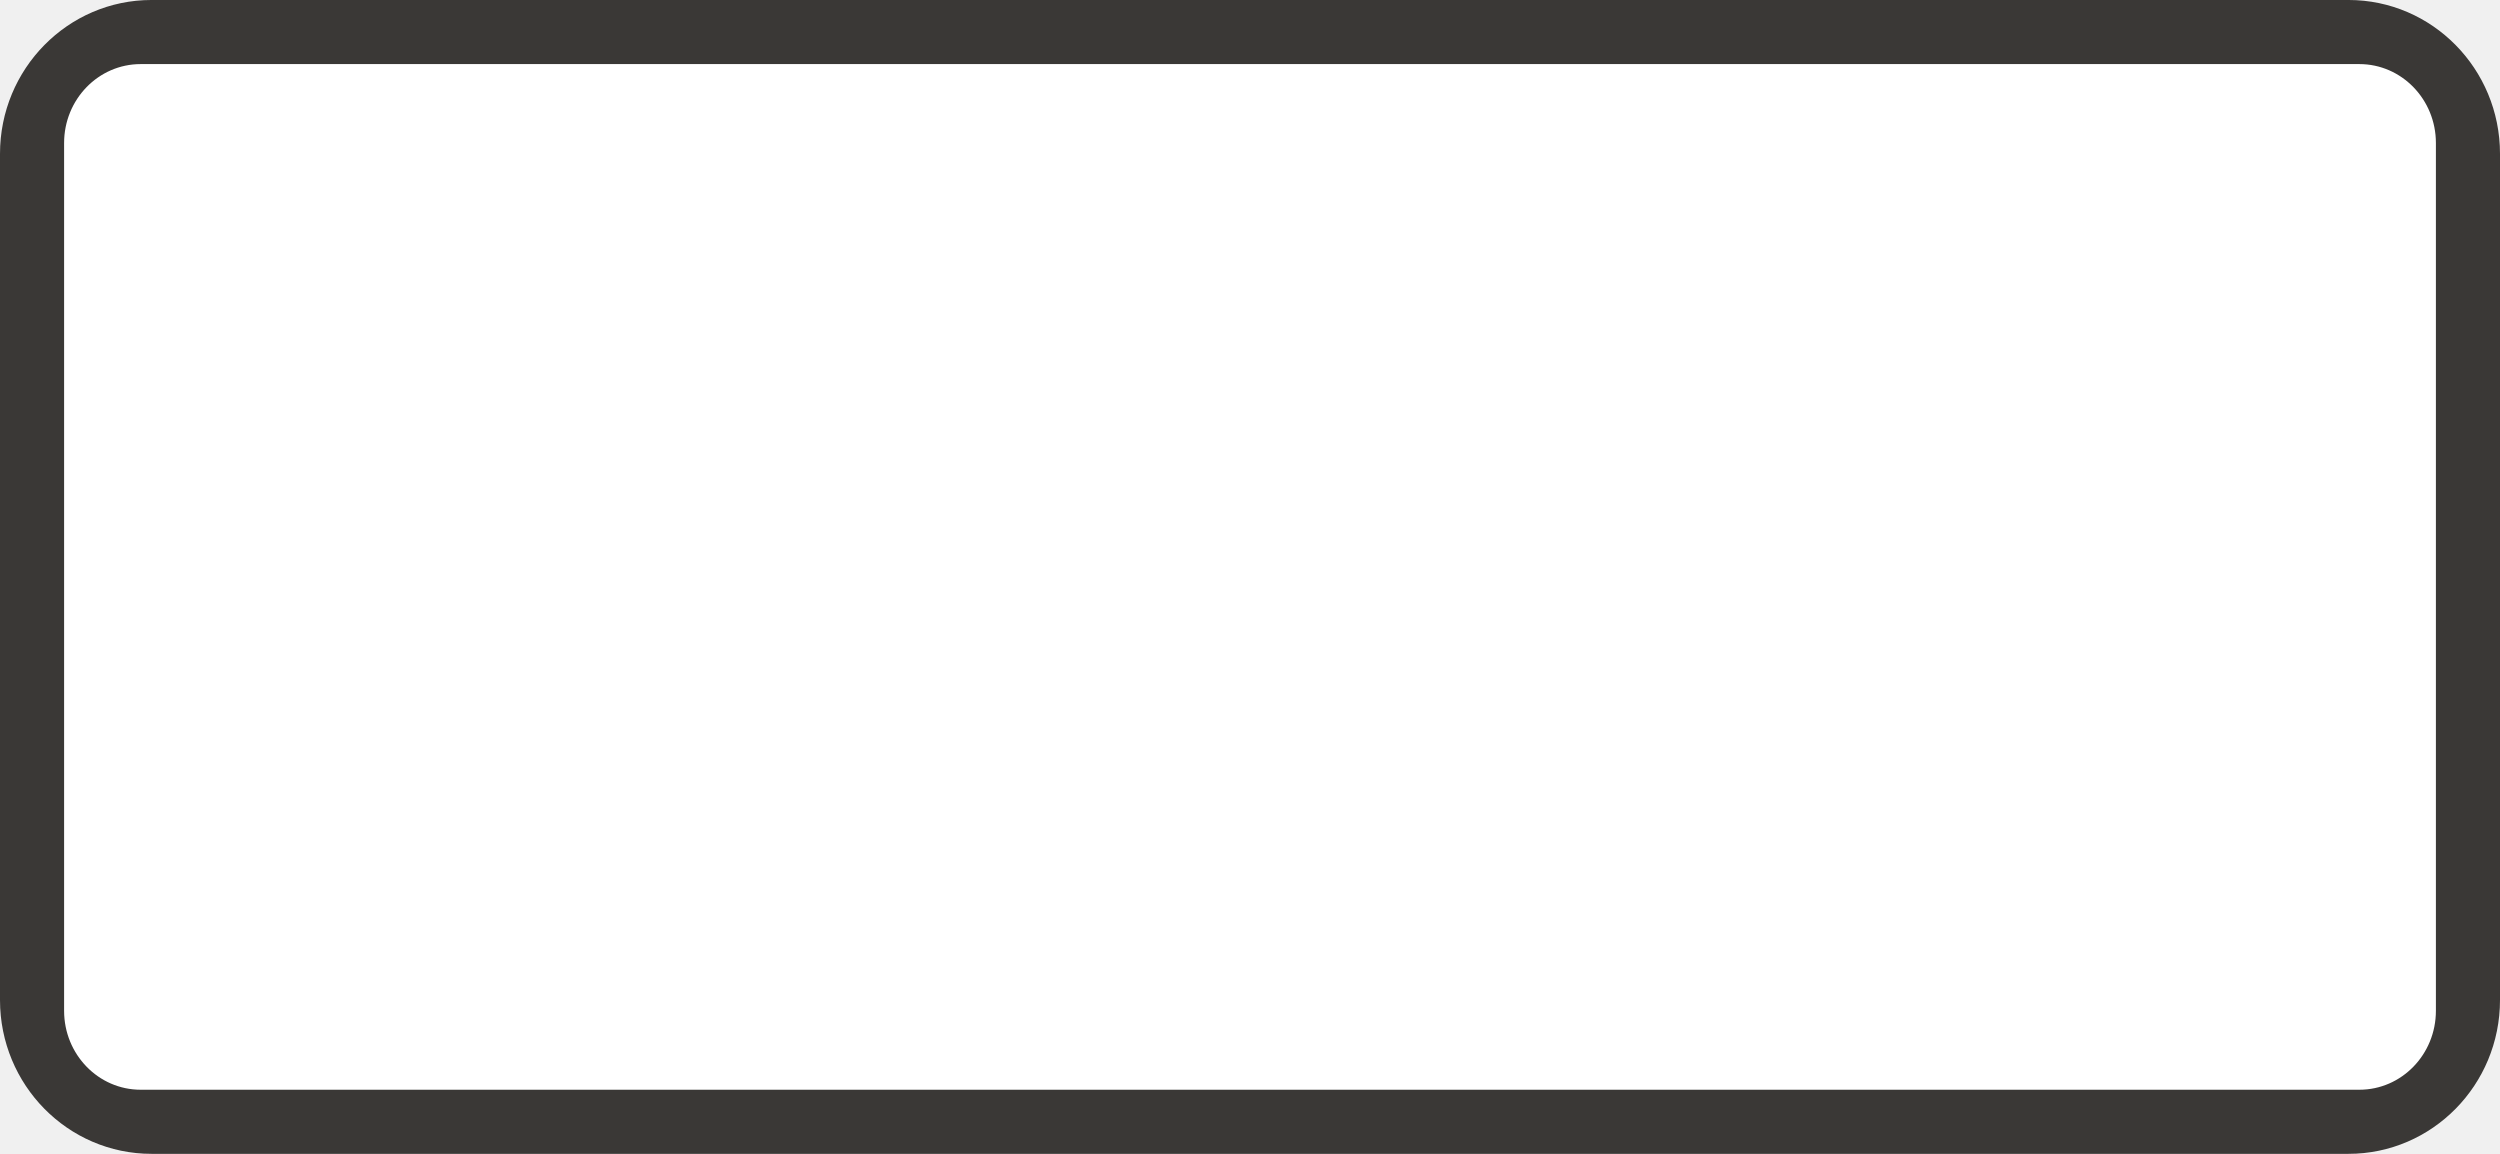
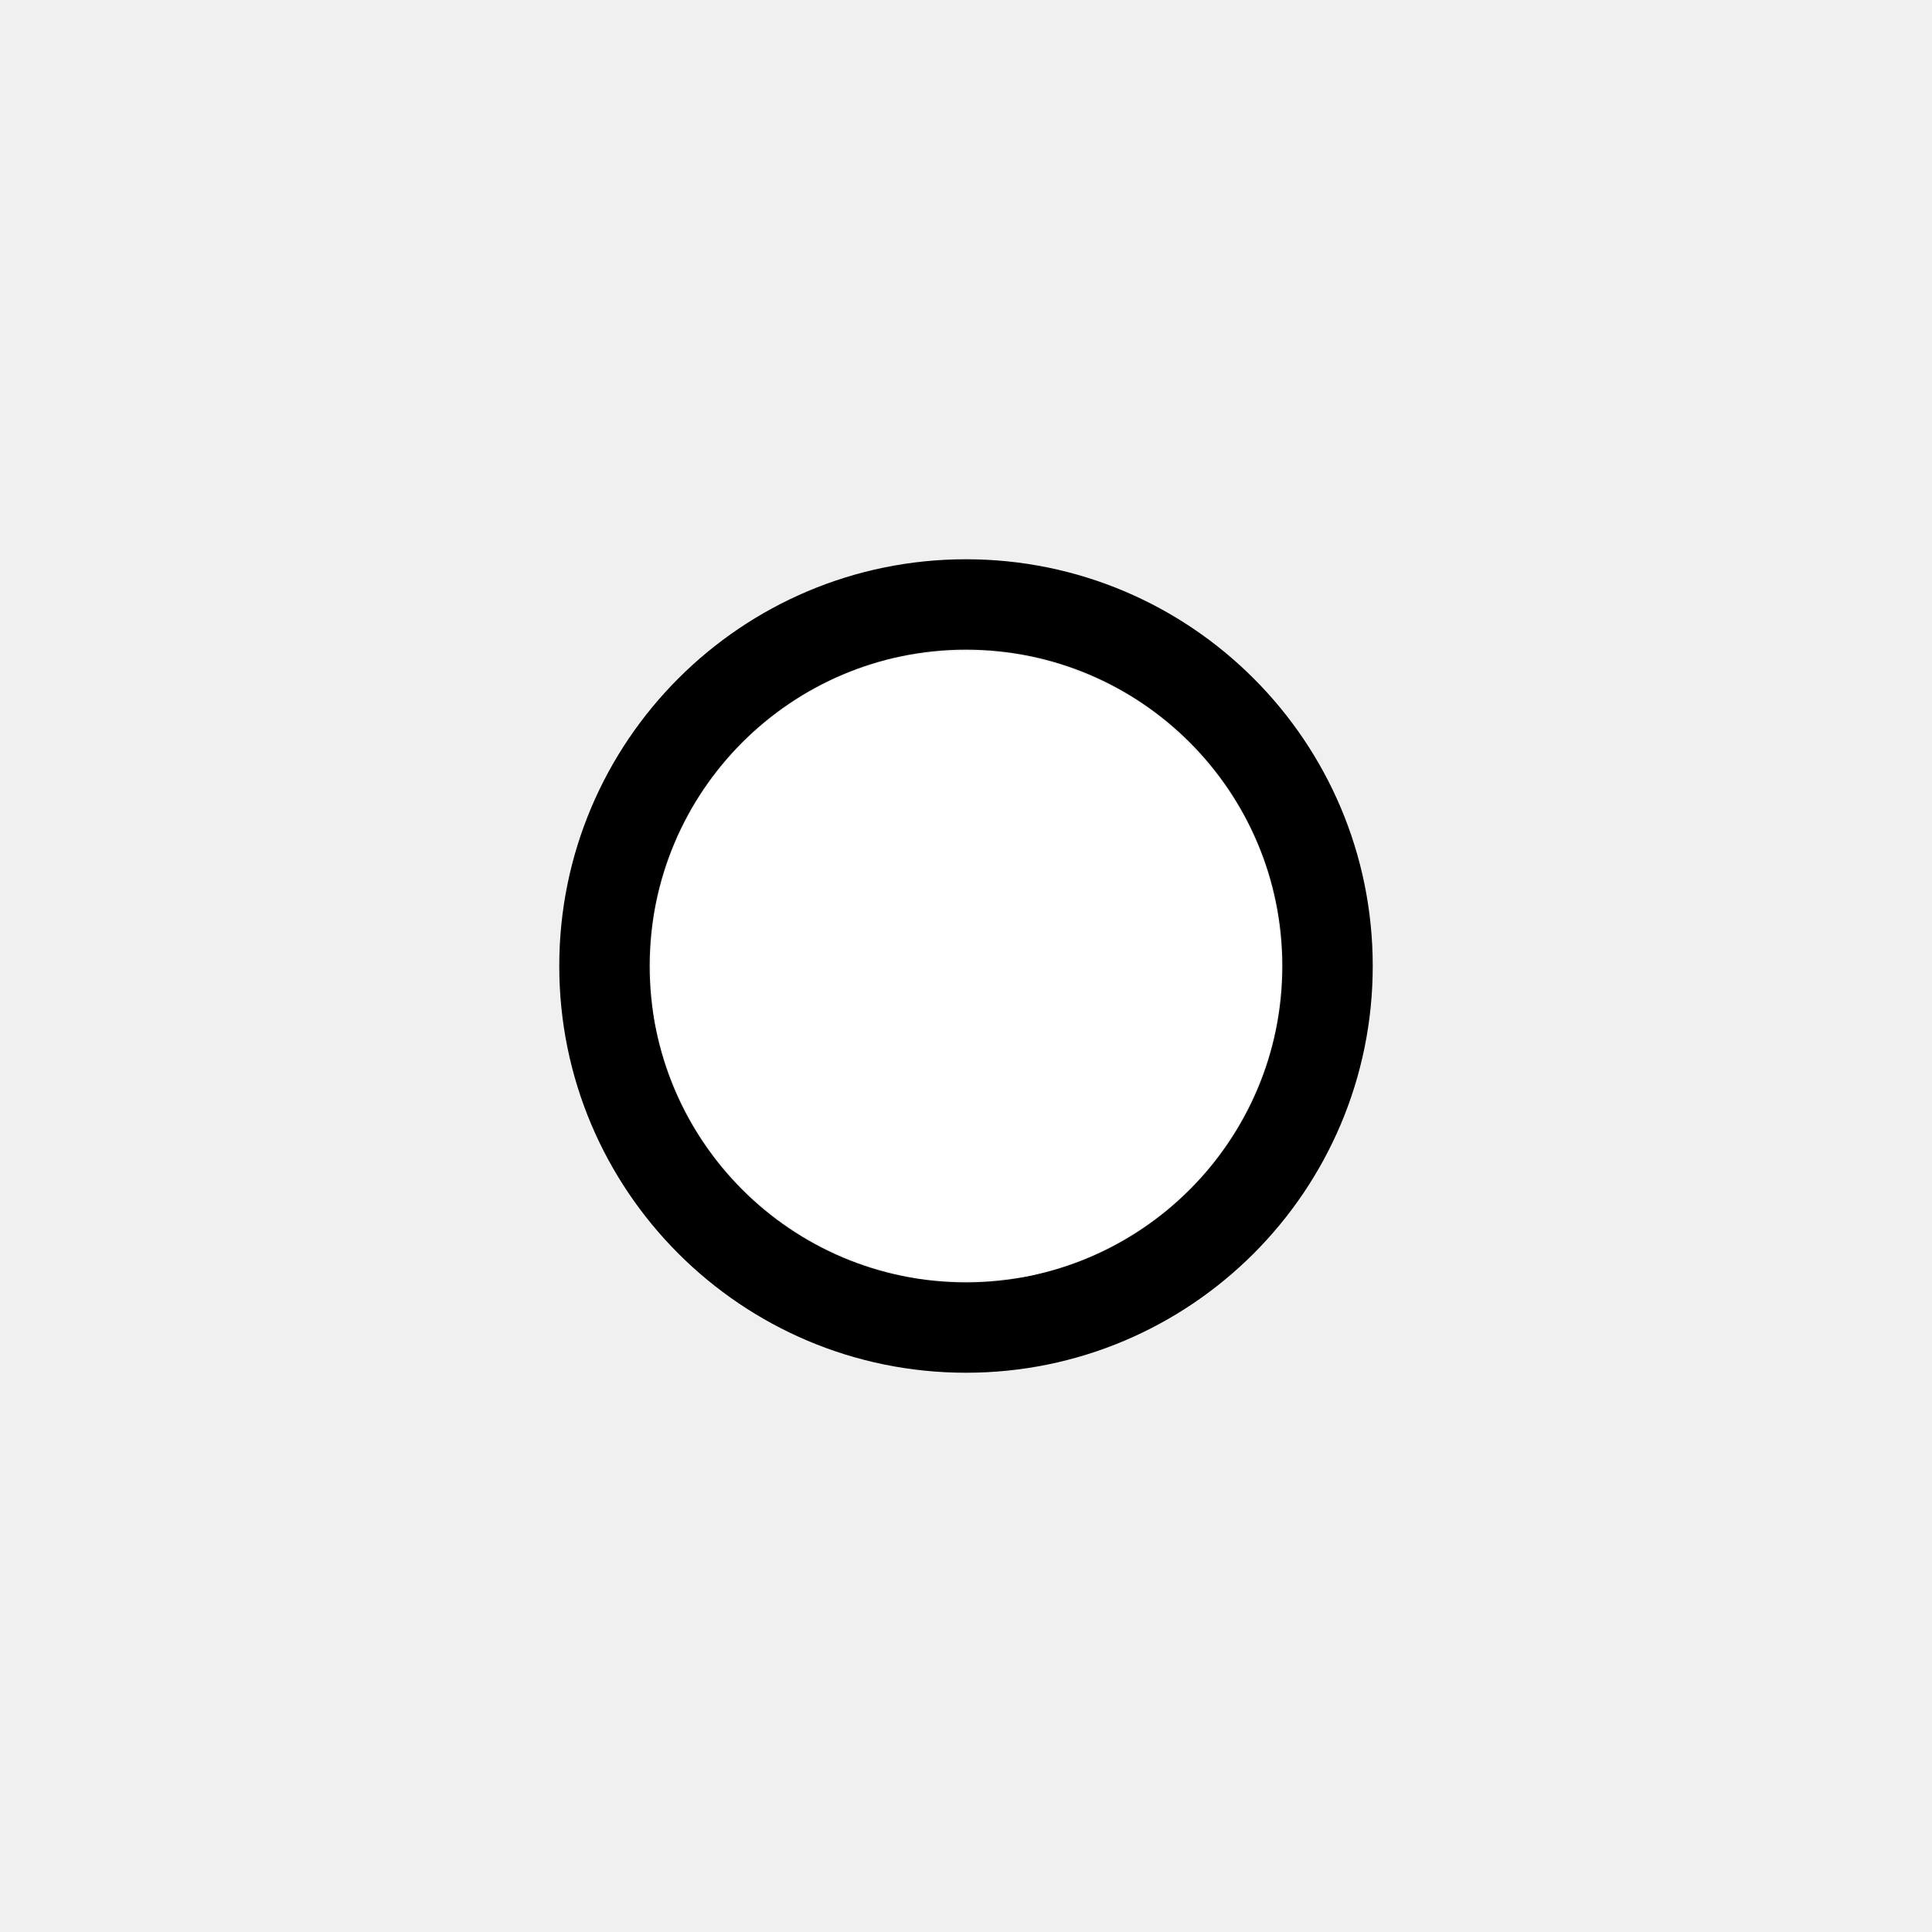
- <svg xmlns="http://www.w3.org/2000/svg" viewBox="0 0 39 18" version="1.1" id="svg5088" height="18" width="39">
-   <defs id="defs5090" />
-   <g transform="translate(-54.99999,-941.3622)" id="layer1">
-     <g id="generic-md-3" transform="translate(-180,480)">
-       <rect rx="2.364" ry="2.4" y="461.362" x="235" height="18" width="39" id="rect3455" style="color:#3a3836;display:inline;overflow:visible;visibility:visible;fill:#3a3836;fill-opacity:1;fill-rule:evenodd;stroke:none;stroke-width:1.191;marker:none;enable-background:accumulate" />
-       <rect rx="1.194" ry="1.231" style="color:#3a3836;display:inline;overflow:visible;visibility:visible;fill:#ffffff;fill-opacity:1;fill-rule:evenodd;stroke:none;stroke-width:1.212;marker:none;enable-background:accumulate" id="rect3457" width="37" height="16" x="236" y="462.362" />
-     </g>
-   </g>
+ <svg xmlns="http://www.w3.org/2000/svg" width="19" height="19" version="1.1" viewBox="0 0 19 19">
+   <rect width="19" height="19" fill="none" />
+   <path d="m9.5 5.5c2.209 0 4 1.791 4 4 0 2.209-1.791 4-4 4-2.209 0-4-1.791-4-4 0-2.209 1.791-4 4-4zm0 0.889c-1.718 0-3.111 1.393-3.111 3.111s1.393 3.111 3.111 3.111 3.111-1.393 3.111-3.111-1.393-3.111-3.111-3.111z" stroke-width=".533" />
+   <path d="m9.007 12.56c-1.296-0.229-2.295-1.202-2.554-2.486-0.062-0.308-0.056-0.894 0.012-1.202 0.263-1.187 1.138-2.09 2.312-2.385 0.313-0.079 0.867-0.099 1.211-0.044 0.44 0.07 0.929 0.269 1.298 0.529 0.254 0.179 0.606 0.539 0.774 0.789 0.365 0.547 0.532 1.098 0.531 1.753-0.001 0.525-0.097 0.918-0.34 1.395-0.422 0.831-1.198 1.424-2.127 1.629-0.235 0.052-0.878 0.065-1.117 0.022z" fill="#fff" fill-rule="evenodd" opacity=".98" stroke="#fff" stroke-width=".016" />
</svg>
